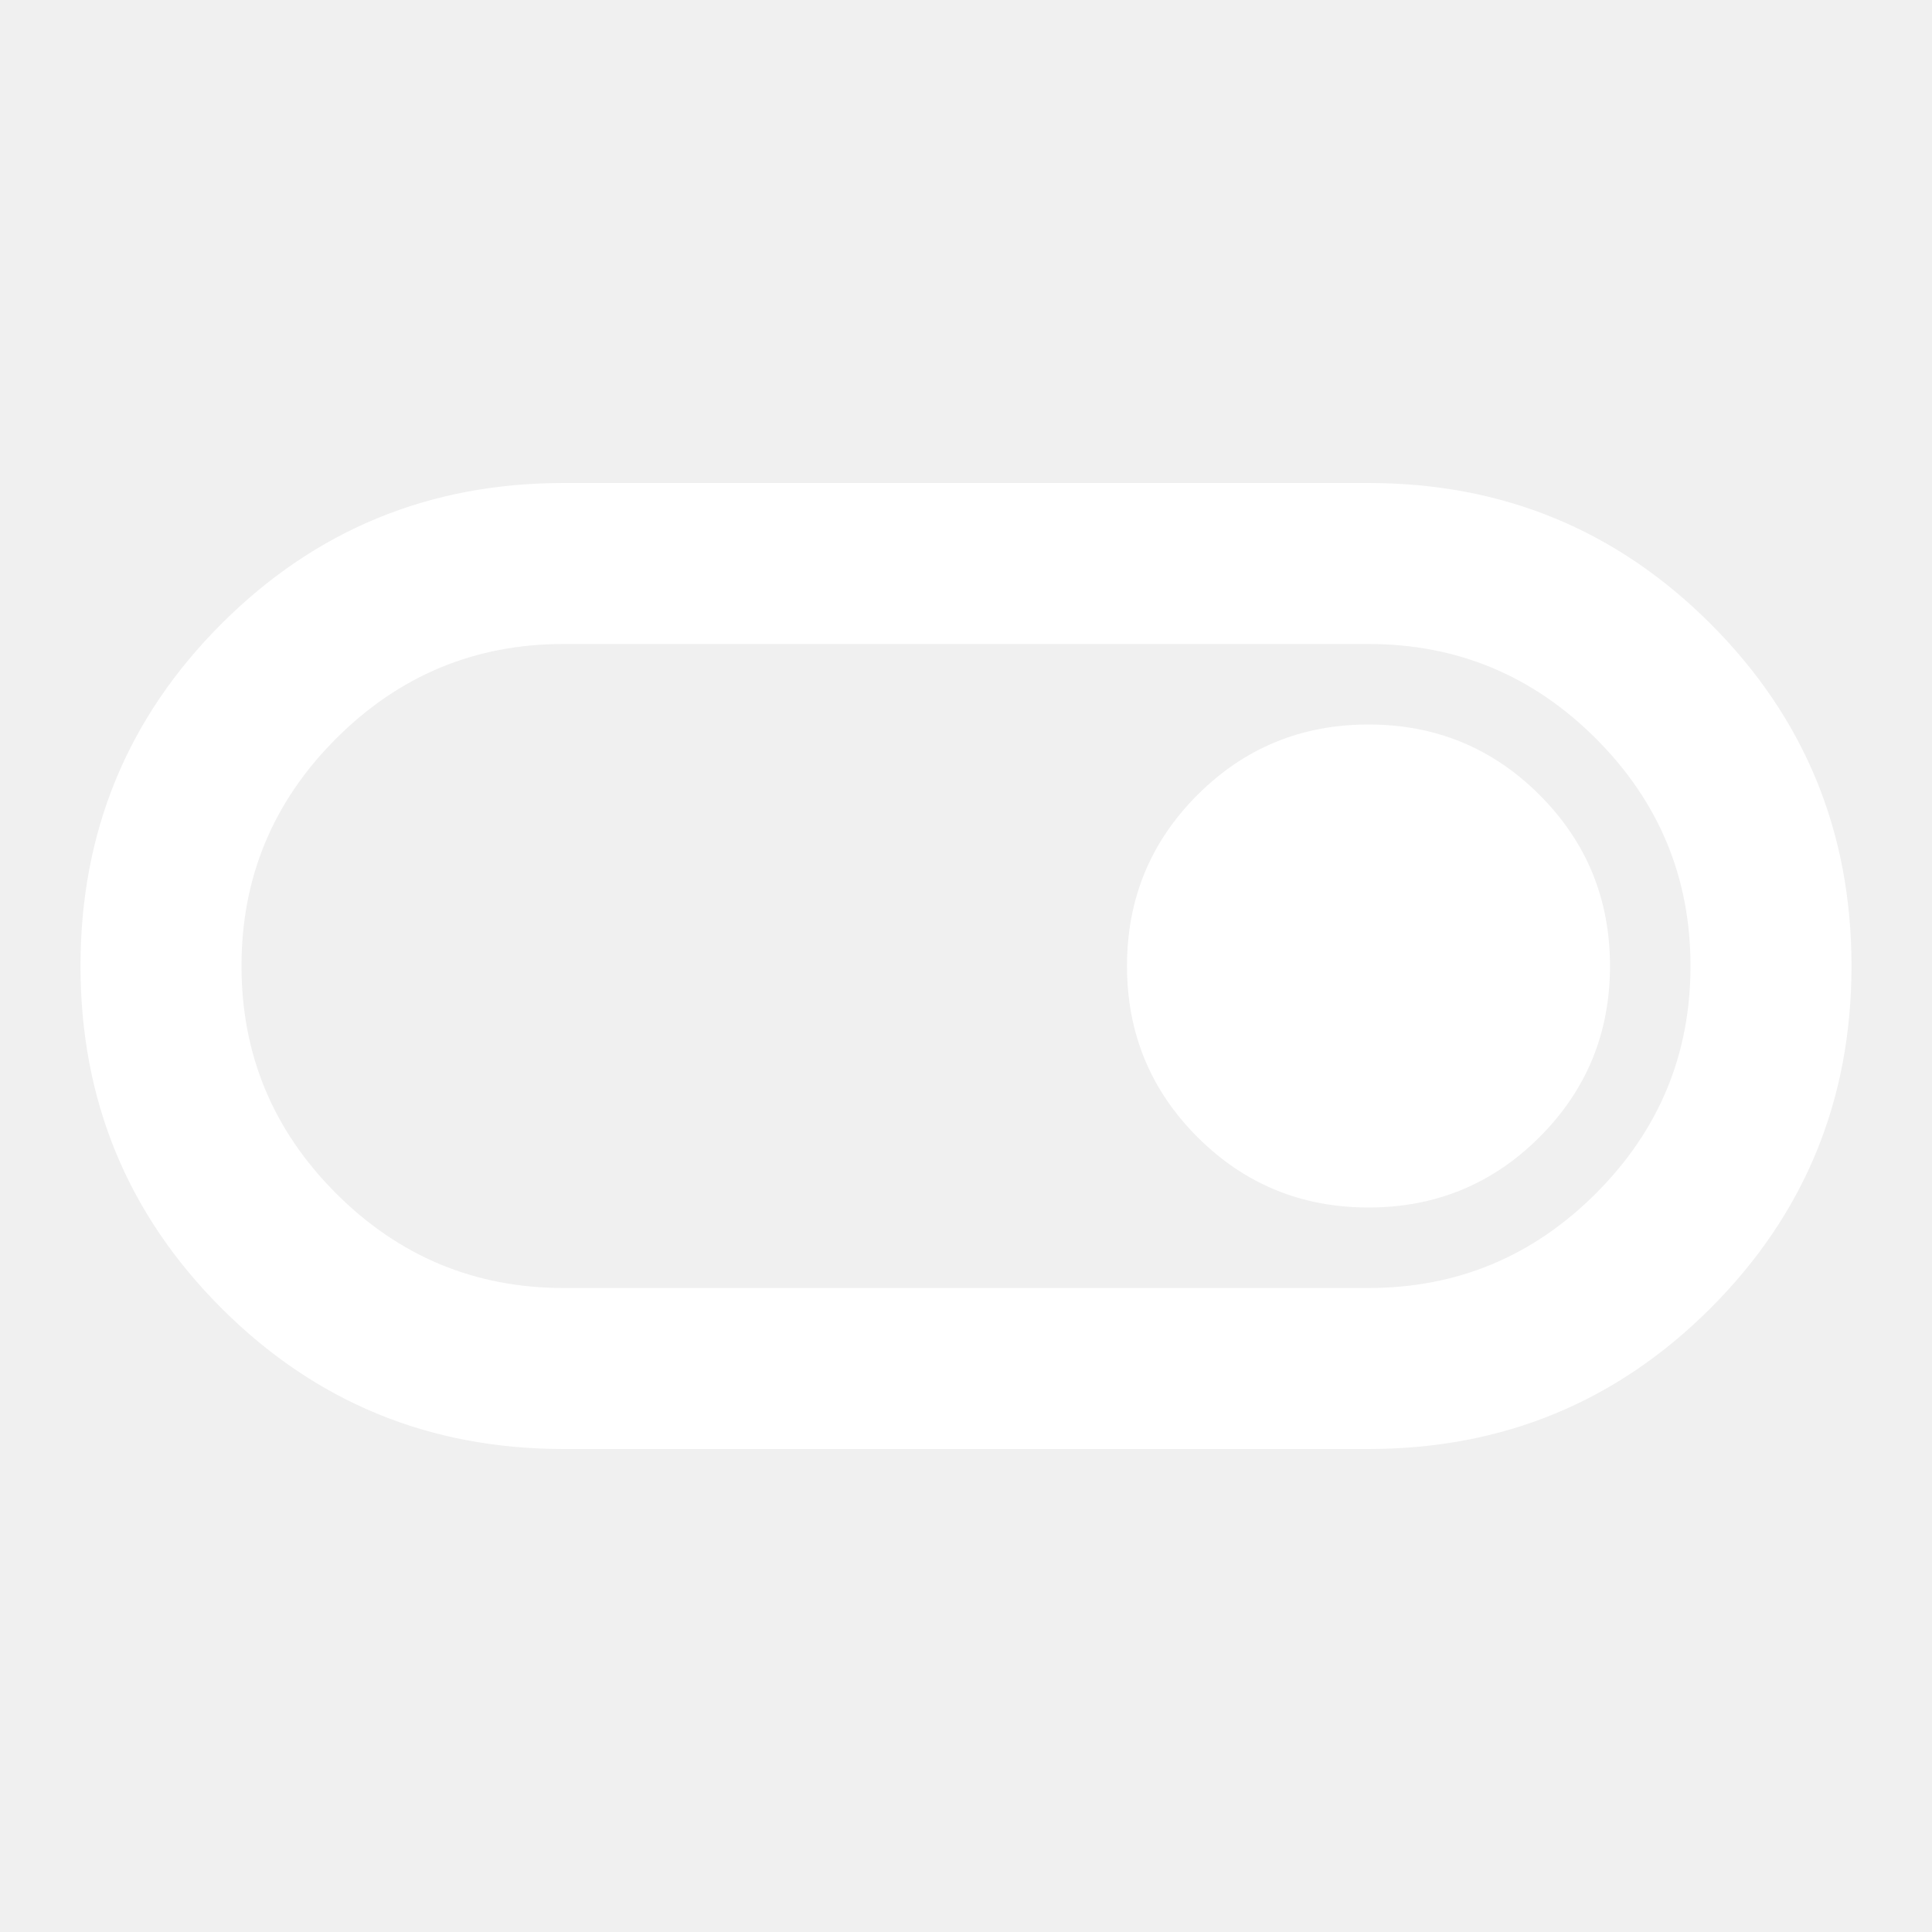
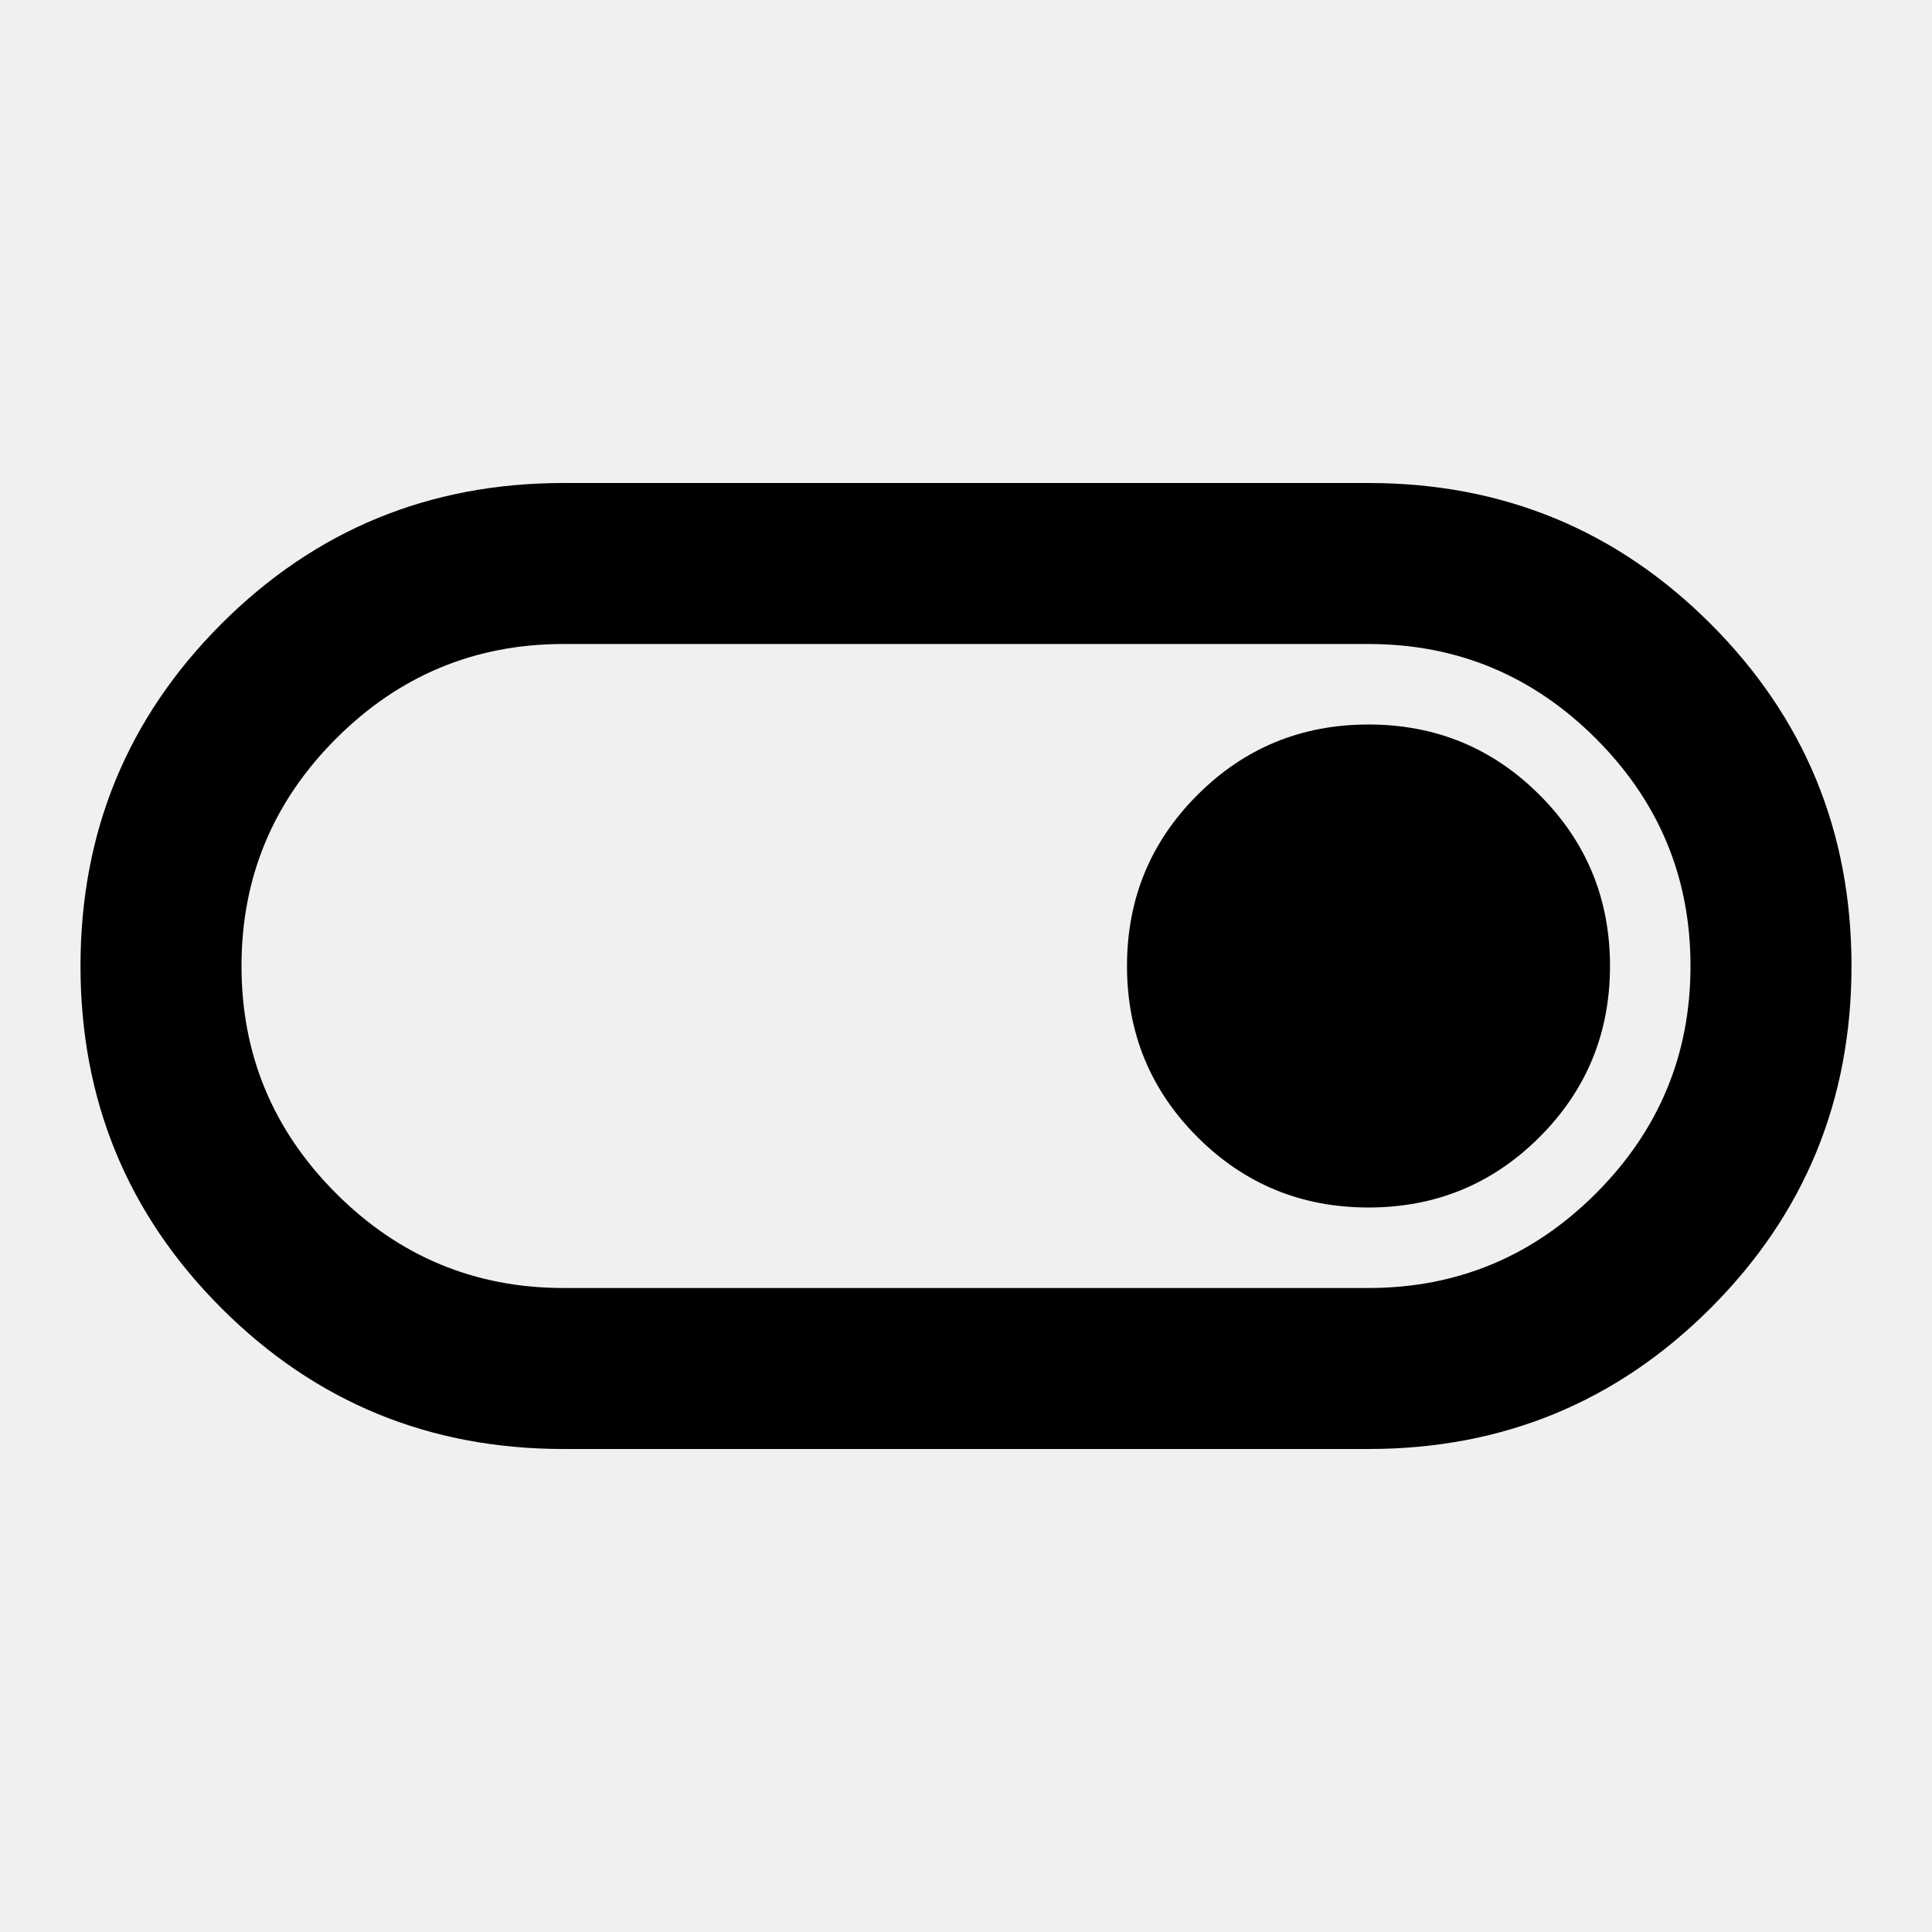
- <svg xmlns="http://www.w3.org/2000/svg" height="24px" viewBox="0 -960 960 960" width="24px" fill="white">
+ <svg xmlns="http://www.w3.org/2000/svg" height="24px" viewBox="0 -960 960 960" width="24px" fill="black">
  <path d="M280-240q-100 0-170-70T40-480q0-100 70-170t170-70h400q100 0 170 70t70 170q0 100-70 170t-170 70H280Zm0-80h400q66 0 113-47t47-113q0-66-47-113t-113-47H280q-66 0-113 47t-47 113q0 66 47 113t113 47Zm400-40q50 0 85-35t35-85q0-50-35-85t-85-35q-50 0-85 35t-35 85q0 50 35 85t85 35ZM480-480Z" />
</svg>
